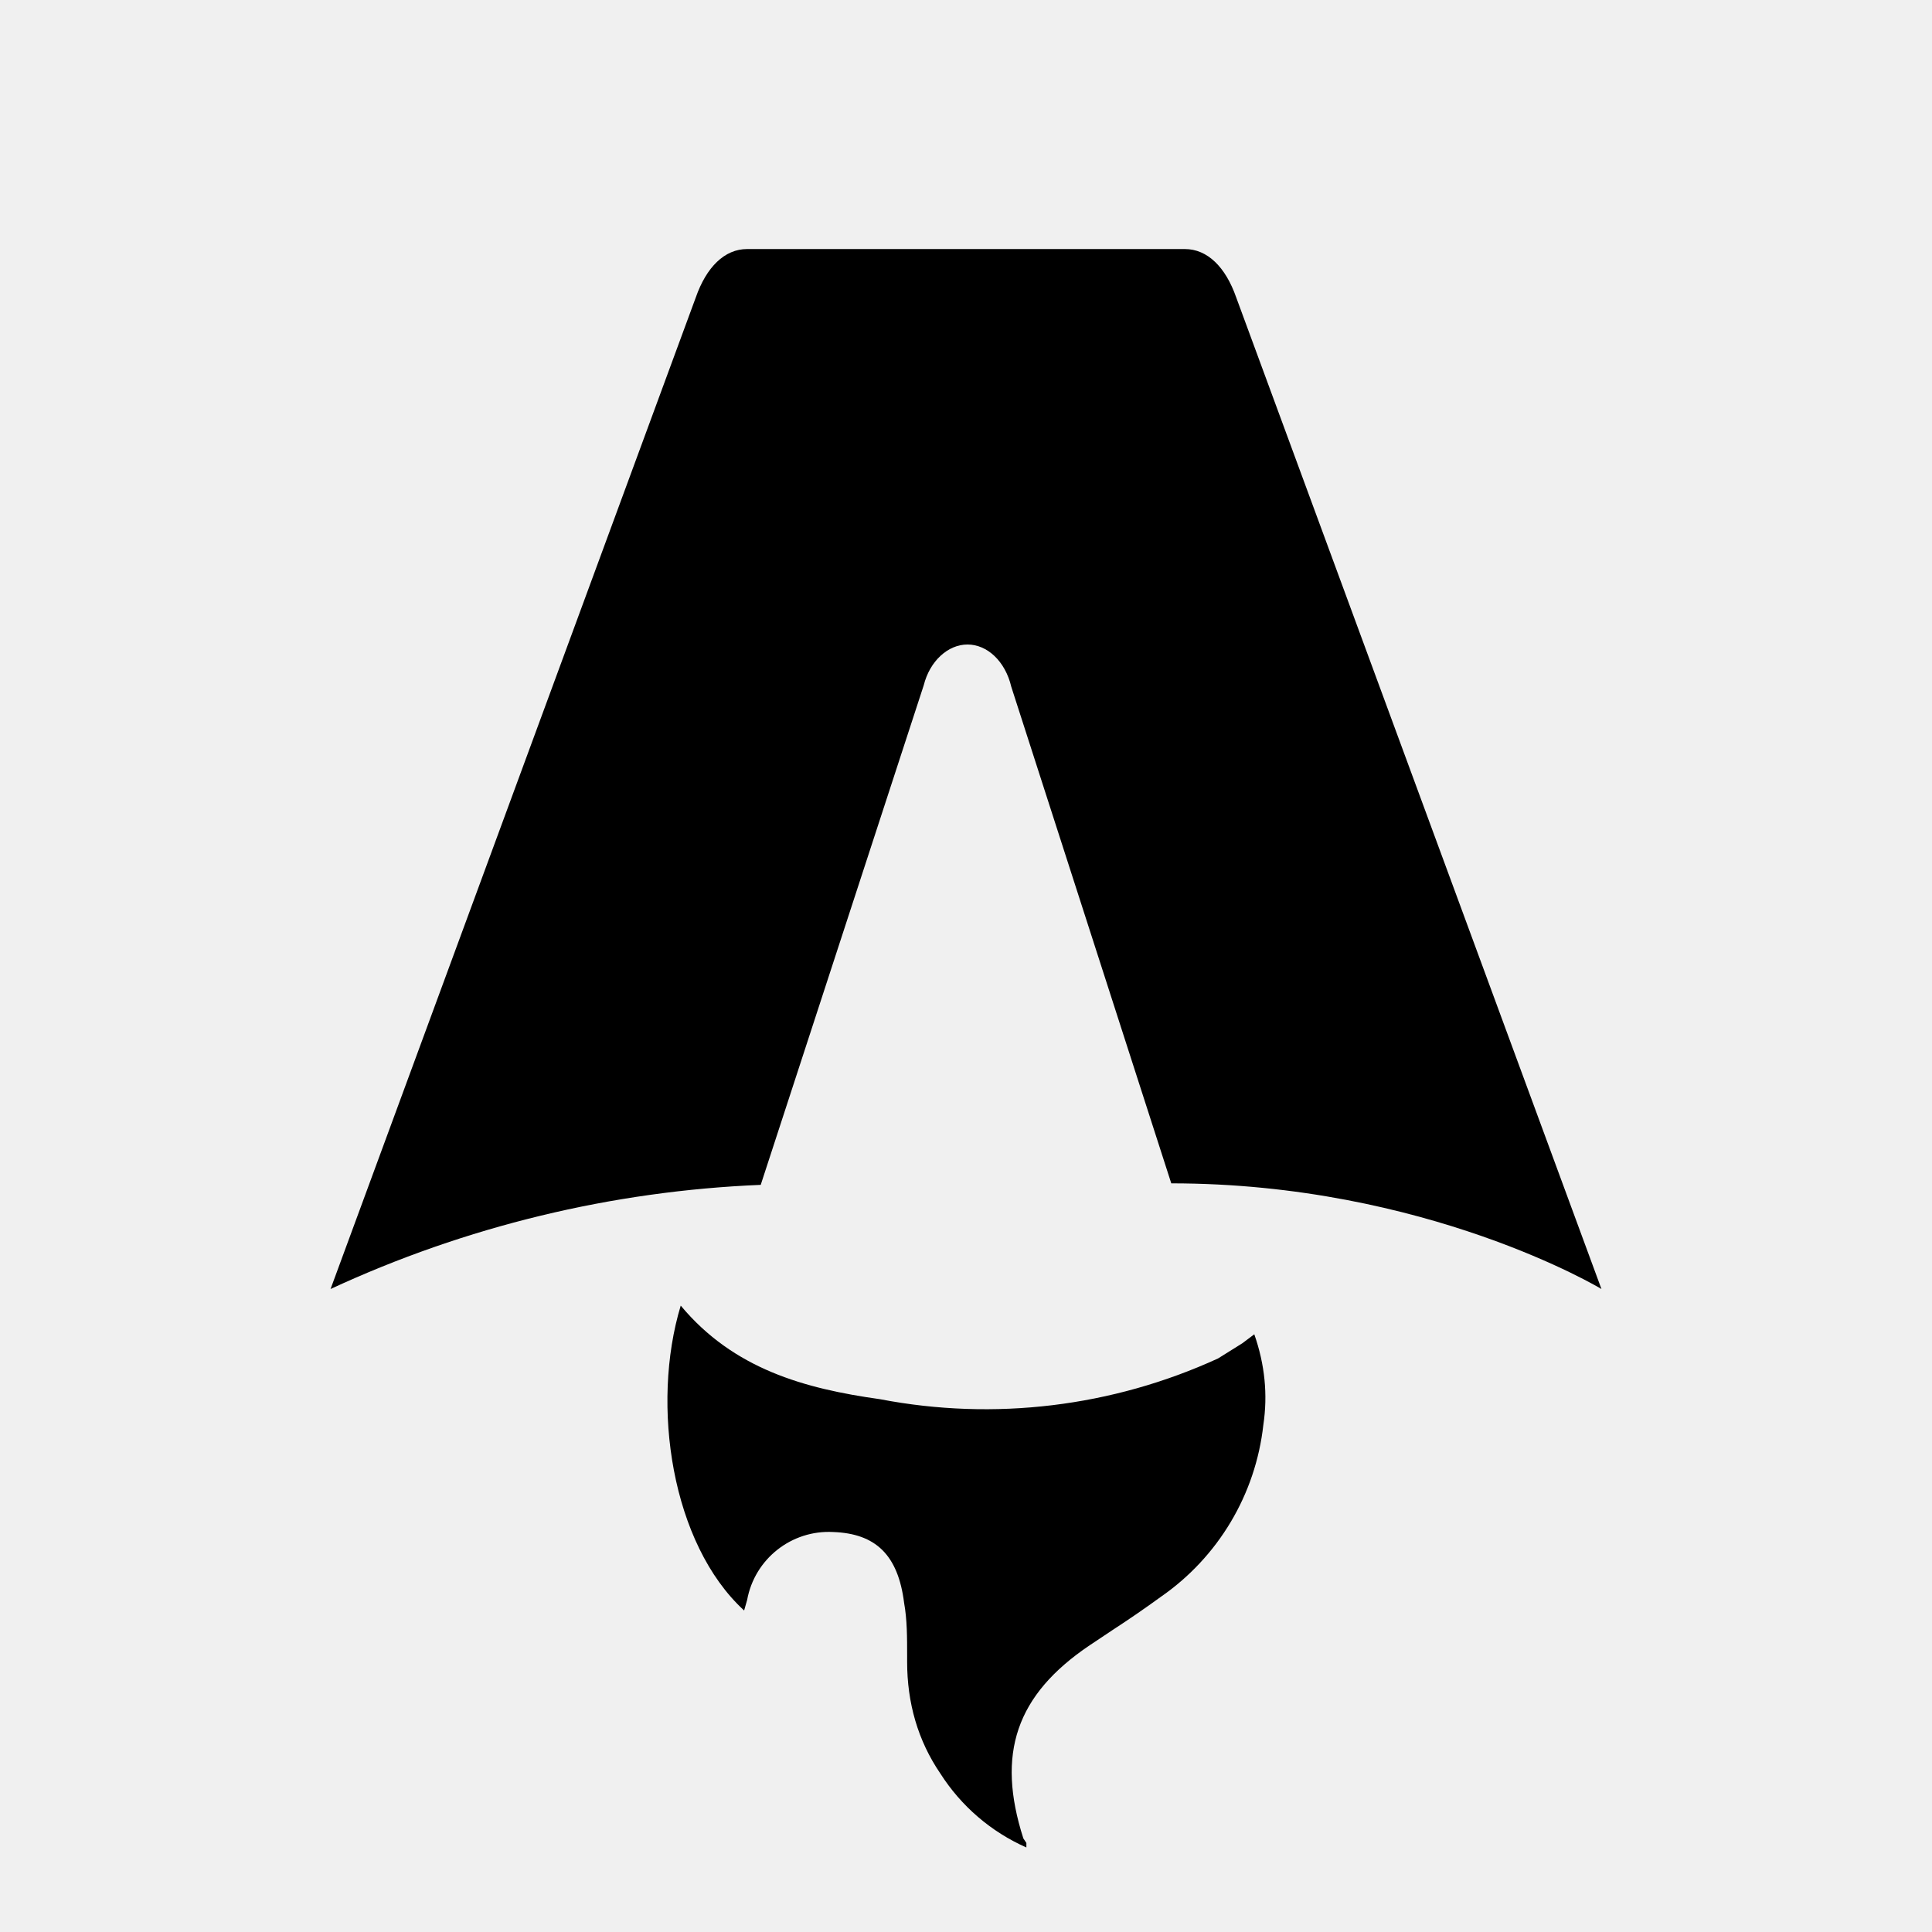
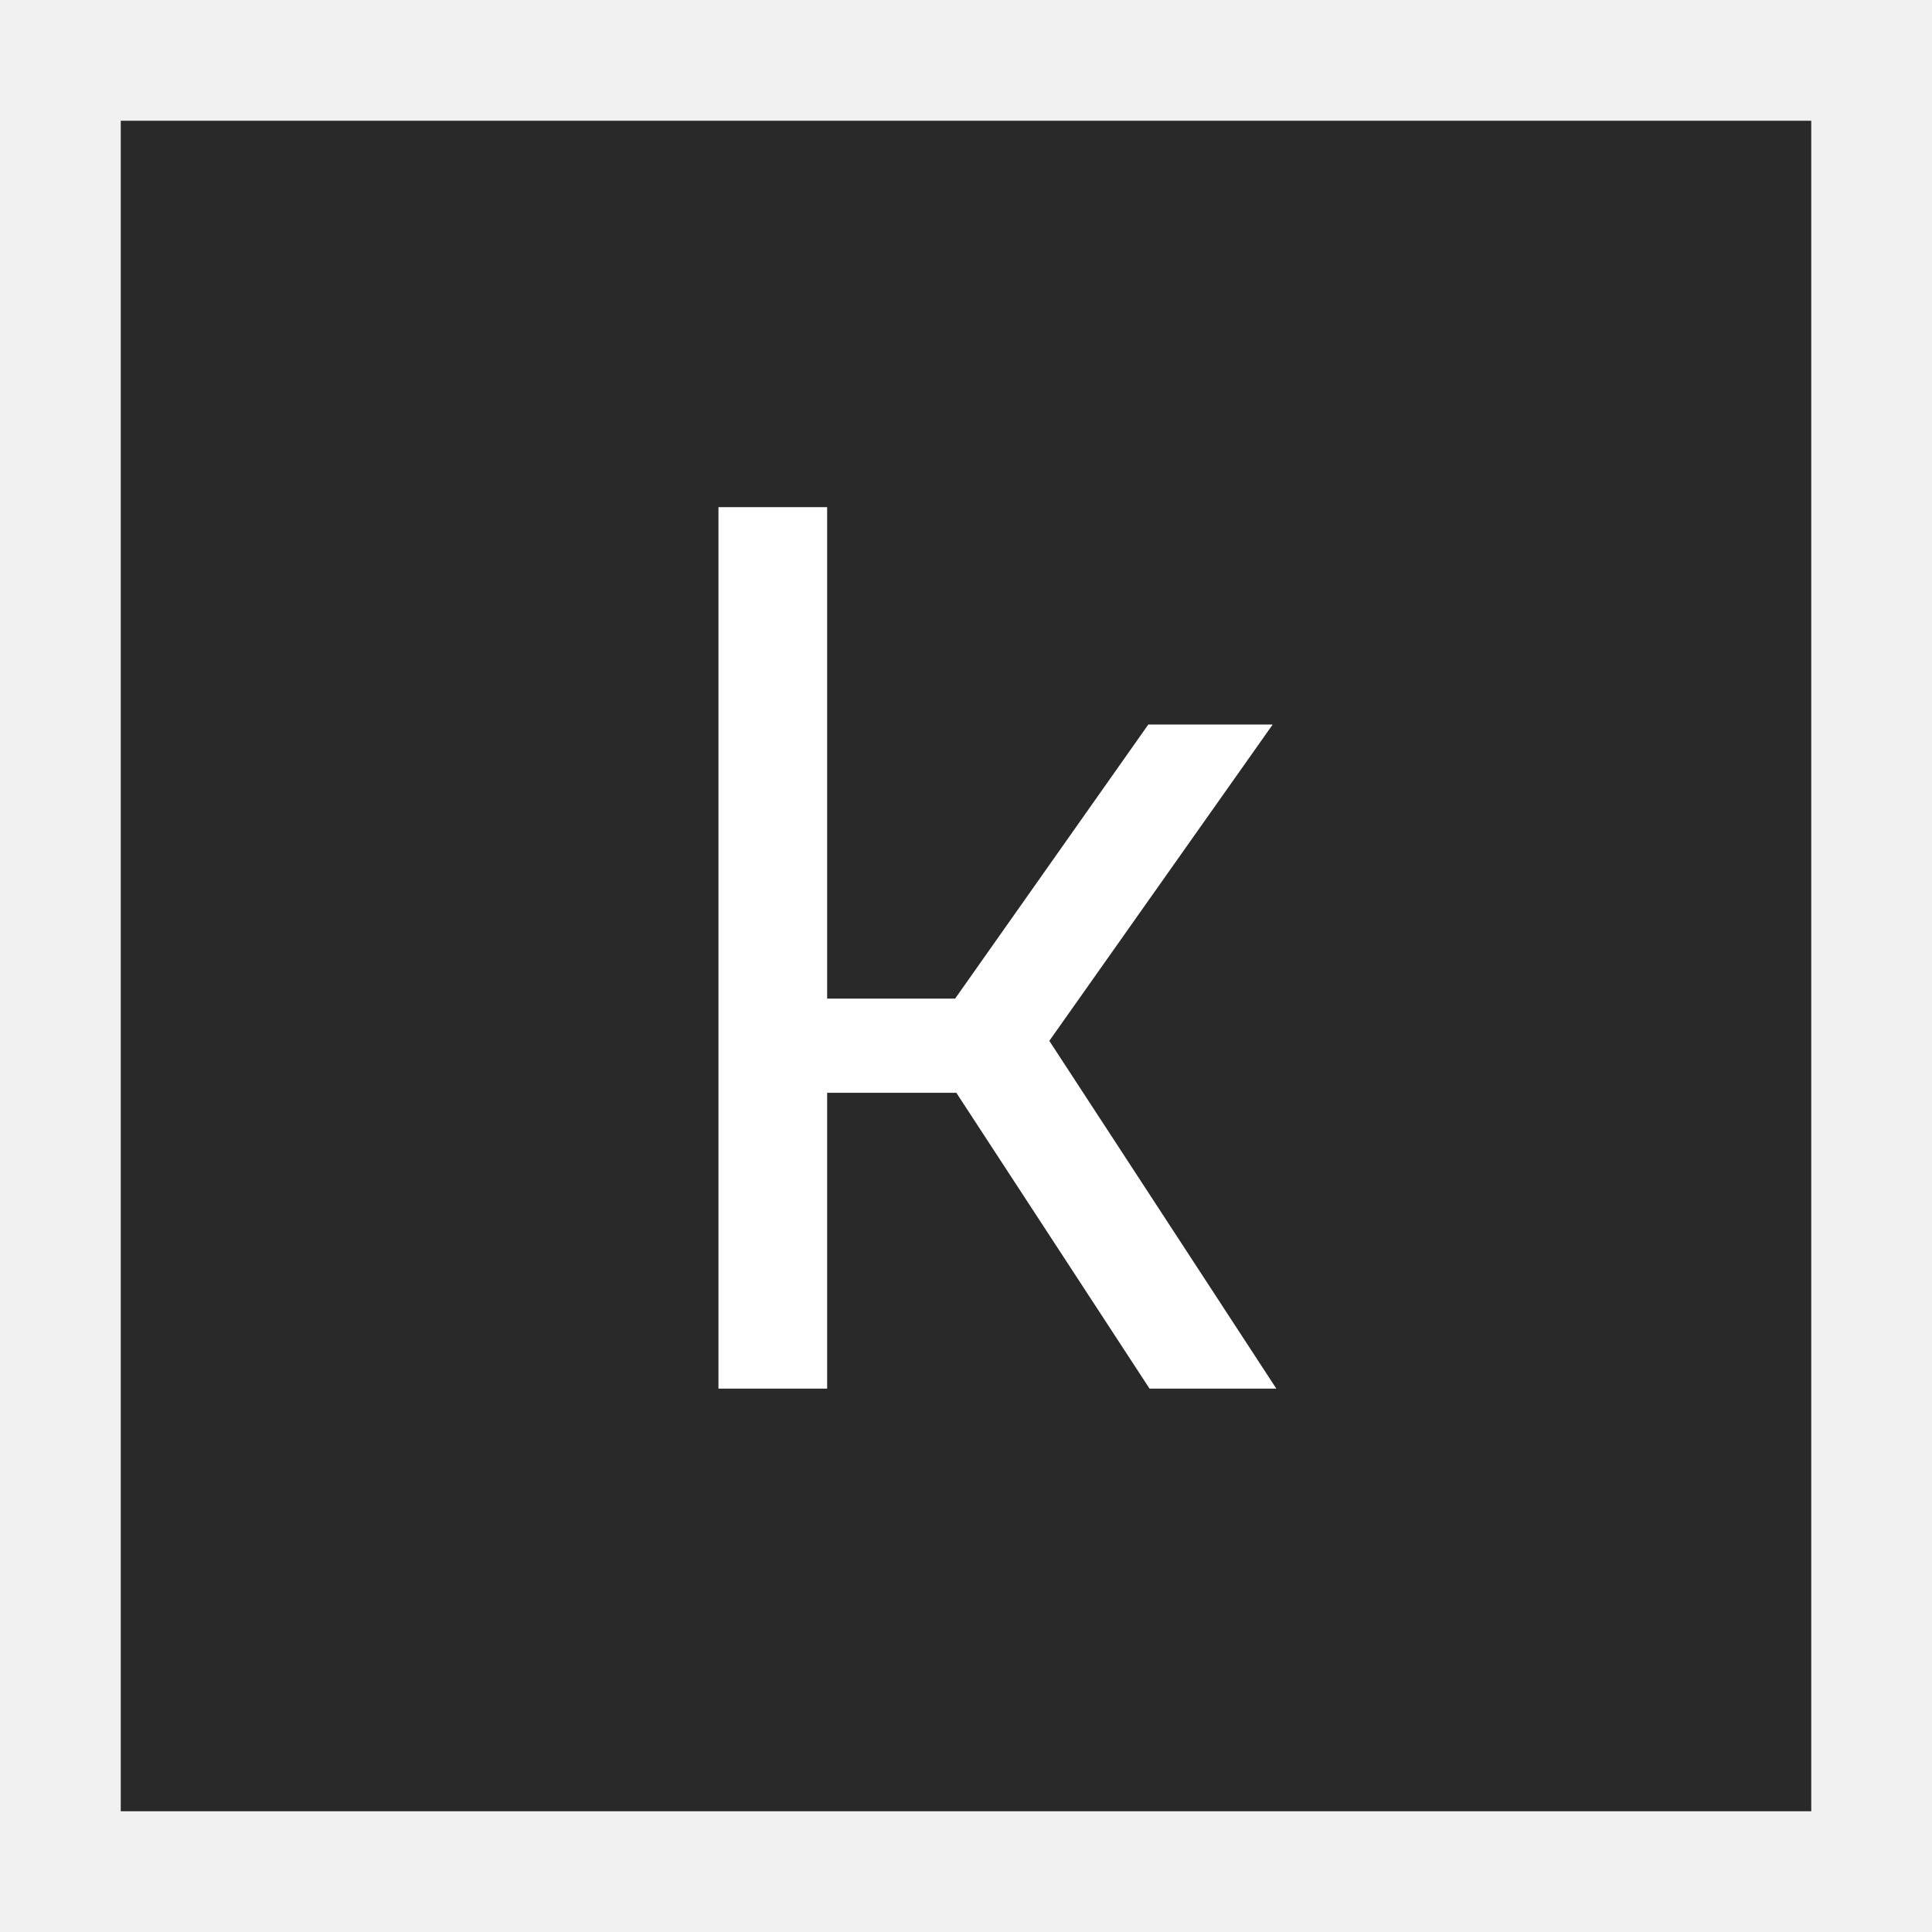
- <svg xmlns="http://www.w3.org/2000/svg" fill="none" viewBox="0 0 128 128">
-   <path d="M50.4 78.5a75.1 75.1 0 0 0-28.5 6.9l24.2-65.7c.7-2 1.9-3.2 3.4-3.2h29c1.5 0 2.7 1.2 3.4 3.2l24.2 65.7s-11.6-7-28.5-7L67 45.5c-.4-1.7-1.6-2.8-2.9-2.8-1.3 0-2.5 1.1-2.9 2.7L50.4 78.5Zm-1.1 28.2Zm-4.2-20.2c-2 6.6-.6 15.8 4.2 20.2a17.5 17.5 0 0 1 .2-.7 5.5 5.5 0 0 1 5.7-4.5c2.8.1 4.3 1.5 4.7 4.7.2 1.1.2 2.3.2 3.5v.4c0 2.7.7 5.2 2.2 7.4a13 13 0 0 0 5.7 4.9v-.3l-.2-.3c-1.8-5.6-.5-9.5 4.4-12.8l1.5-1a73 73 0 0 0 3.2-2.2 16 16 0 0 0 6.8-11.4c.3-2 .1-4-.6-6l-.8.6-1.6 1a37 37 0 0 1-22.4 2.7c-5-.7-9.7-2-13.2-6.2Z" />
-   <style>
-         path { fill: #000; }
-         @media (prefers-color-scheme: dark) {
-             path { fill: #FFF; }
-         }
-     </style>
+ <svg xmlns="http://www.w3.org/2000/svg" width="32" height="32" viewBox="0 0 32 32" fill="none">
+   <g clip-path="url(#clip0_1_3)">
+     <rect x="2" y="2" width="28" height="28" fill="#292929" />
+     <path d="M11.9 23V8.4H13.7V16.54H15.82L19.02 12H21.08L17.38 17.24L21.14 23H19.04L15.84 18.1H13.7V23H11.9Z" fill="white" />
+   </g>
+   <defs>
+     <clipPath id="clip0_1_3">
+       <rect width="32" height="32" fill="white" />
+     </clipPath>
+   </defs>
</svg>
